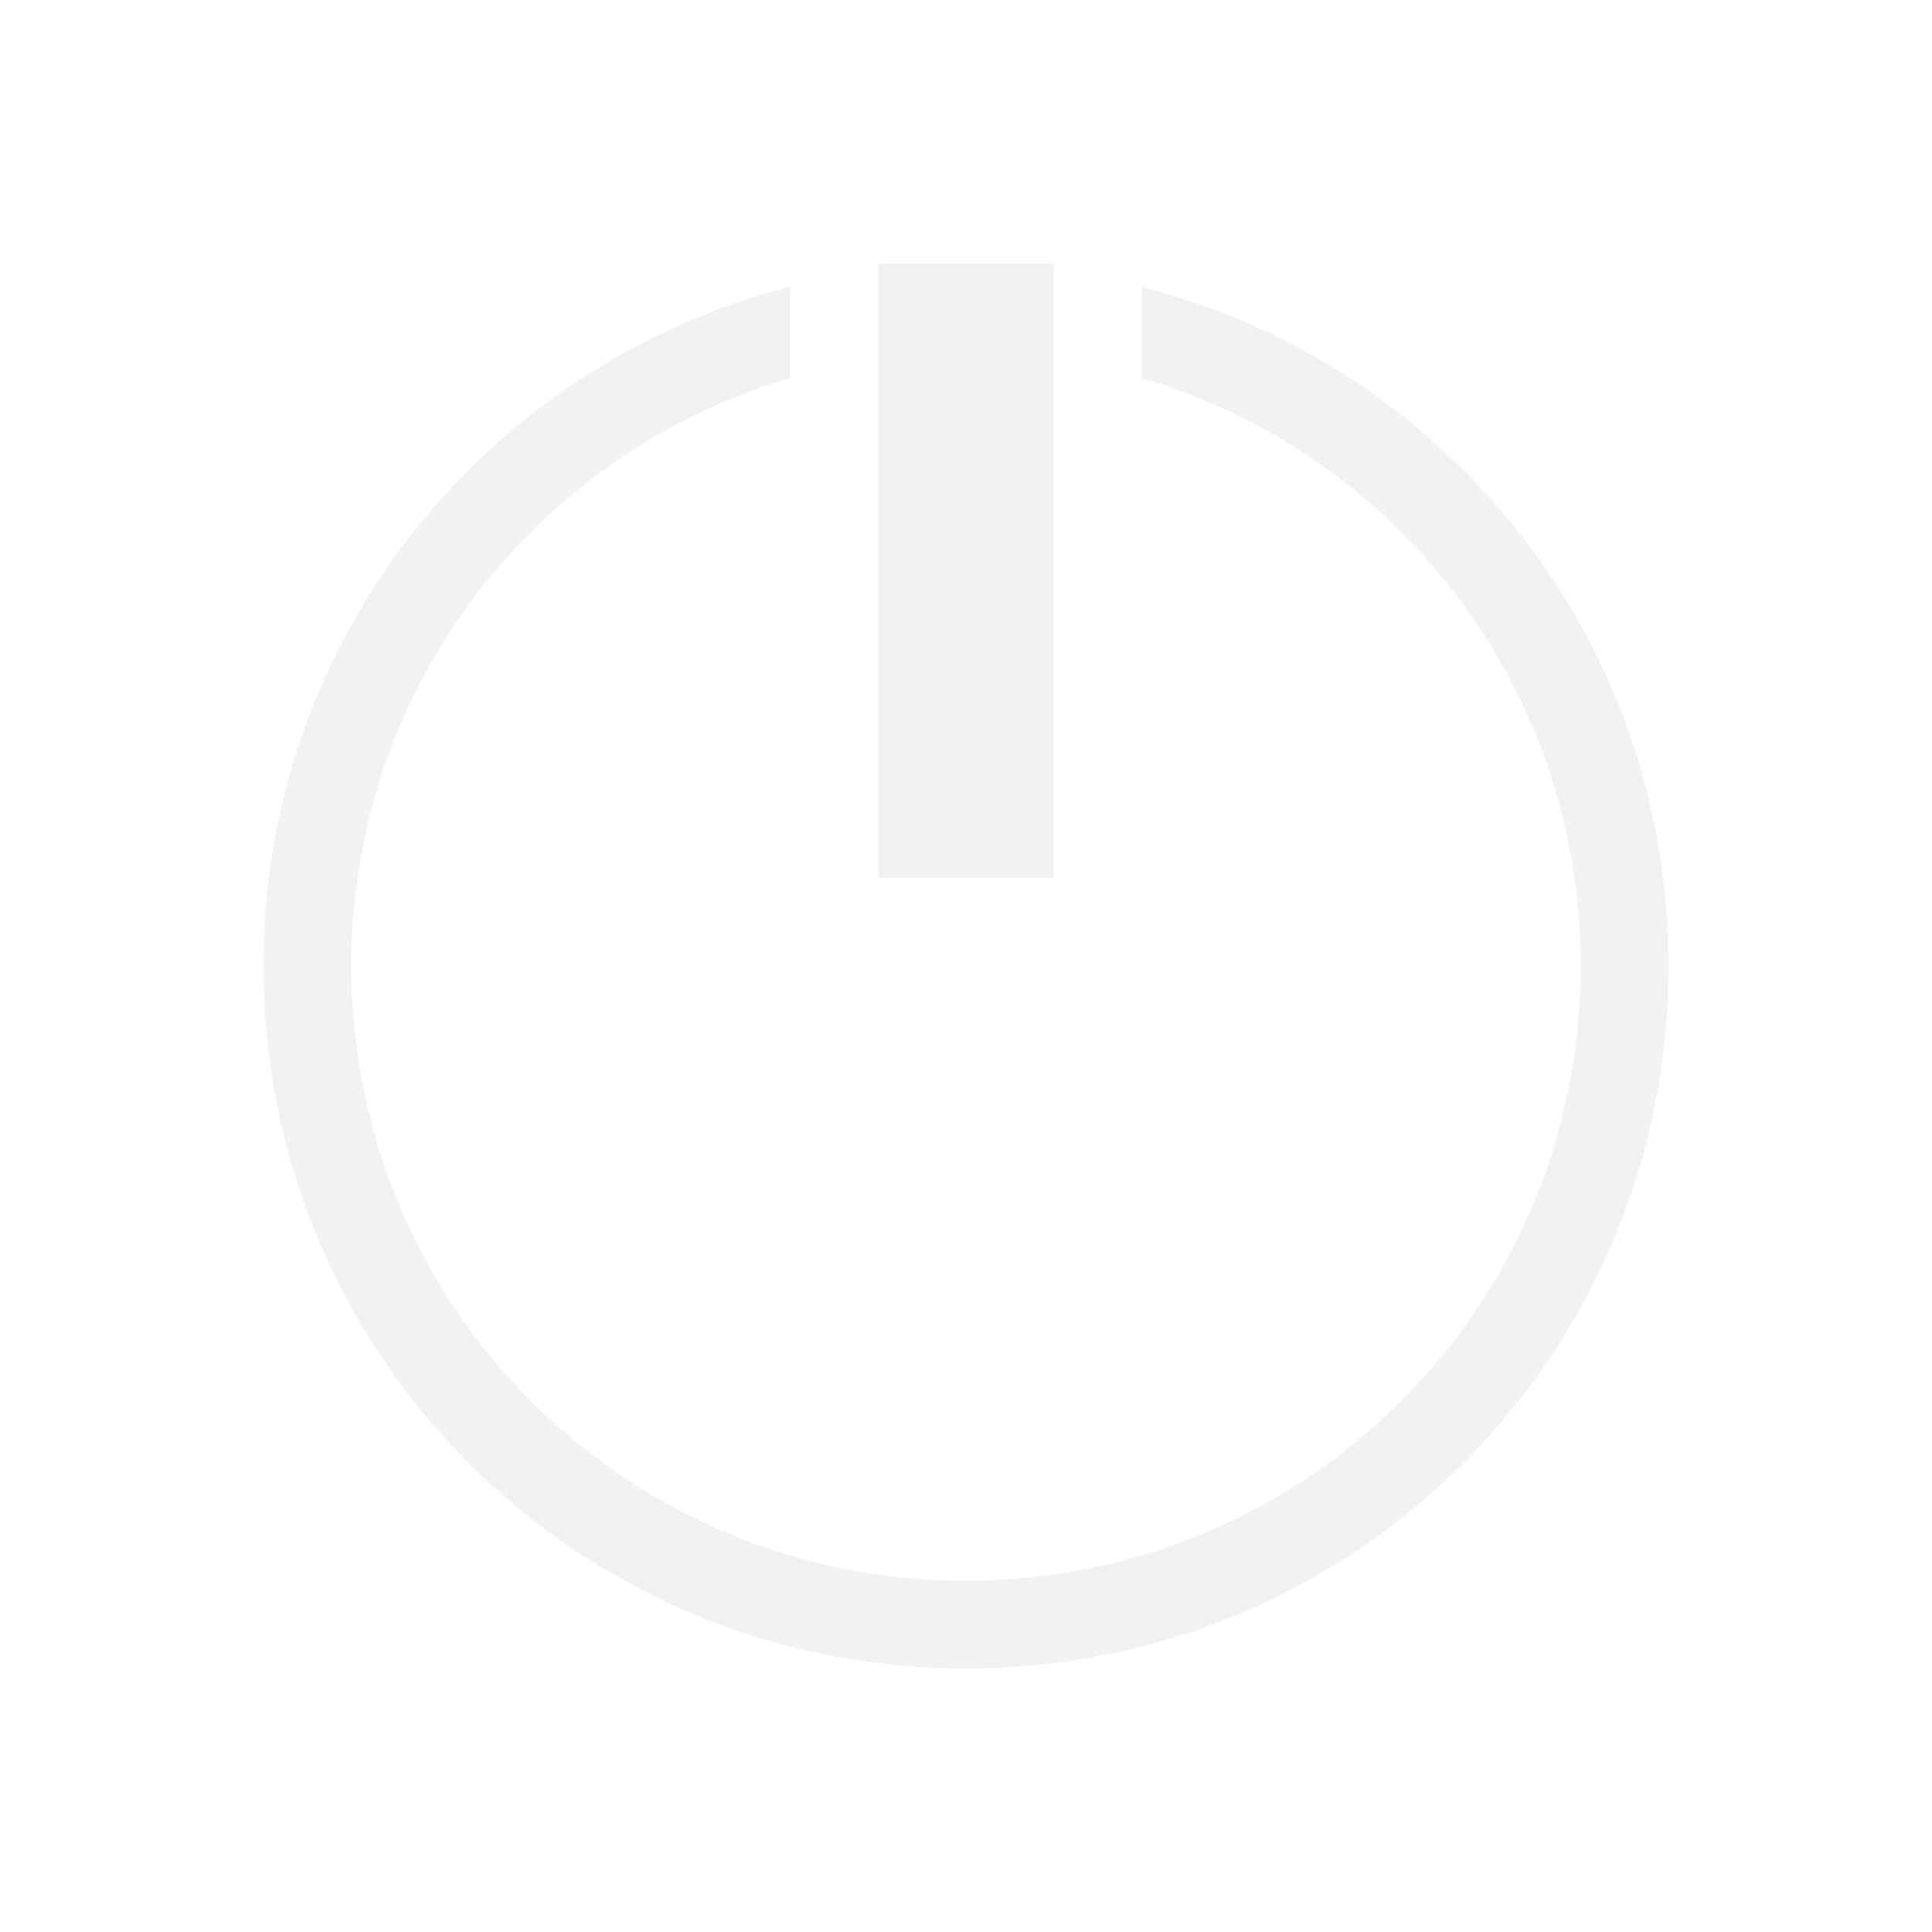
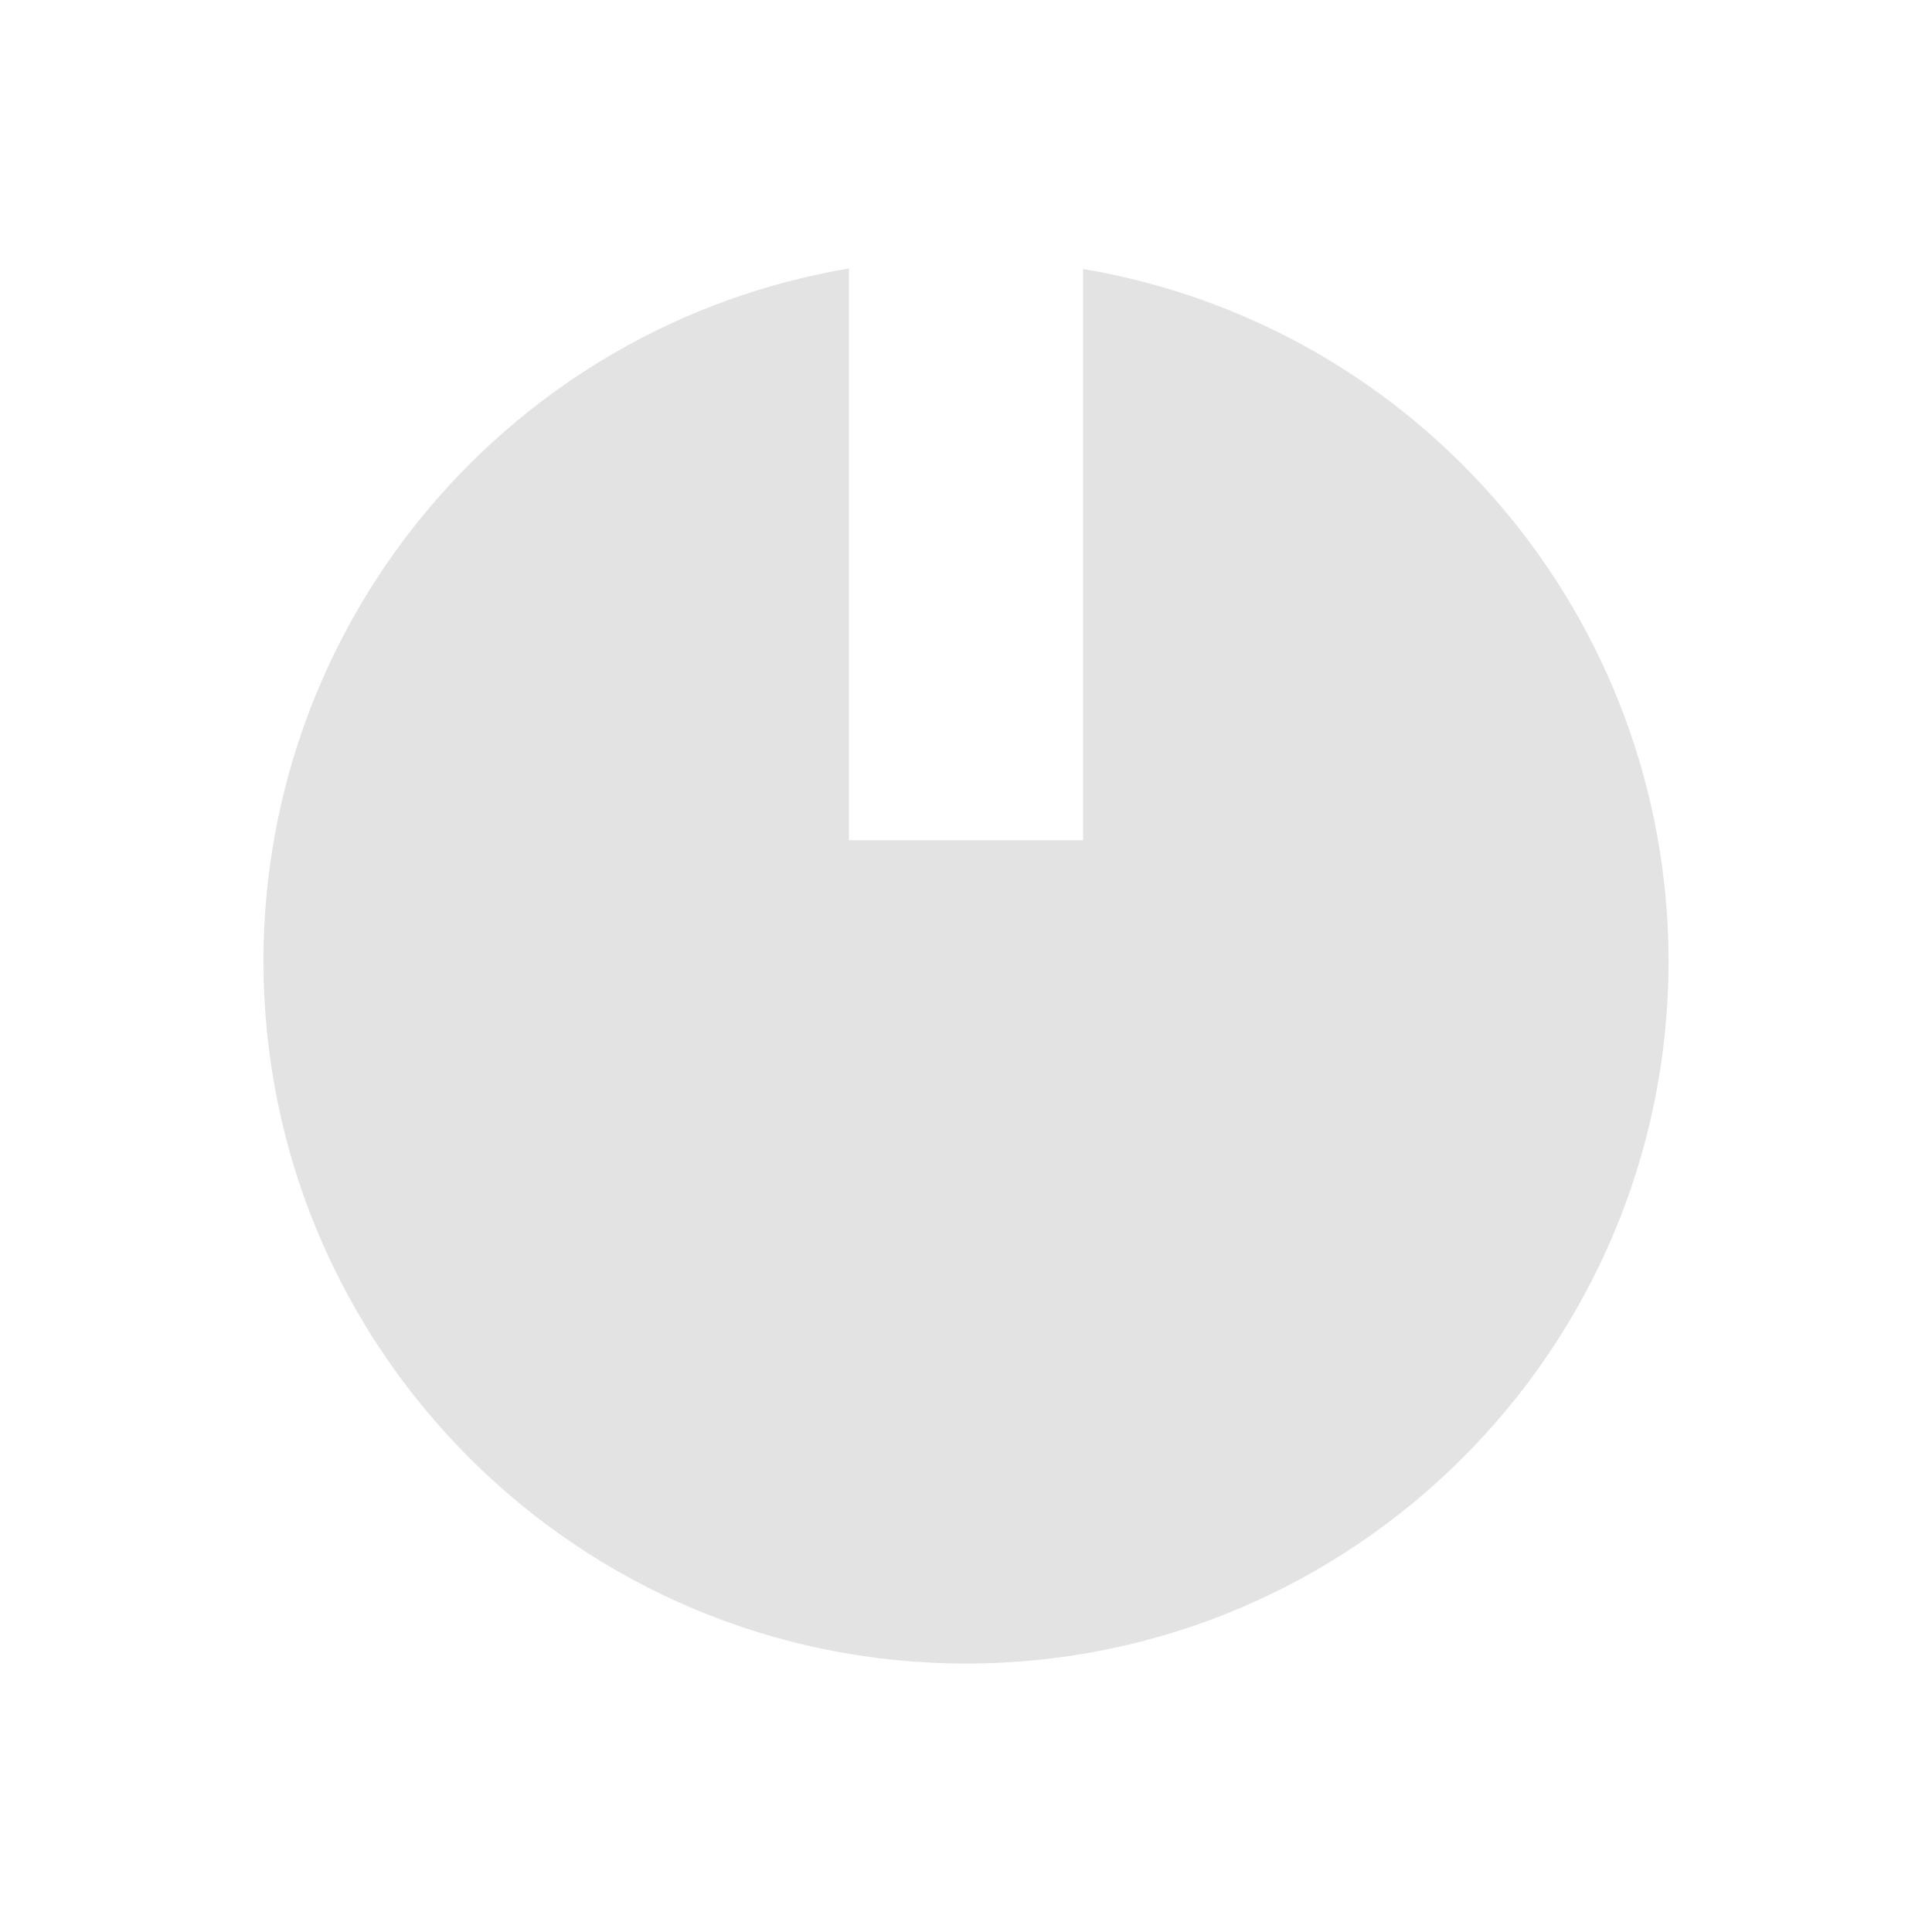
- <svg xmlns="http://www.w3.org/2000/svg" viewBox="0 0 22 22">
-   <defs id="defs3051">
-     <style type="text/css" id="current-color-scheme">
-       .ColorScheme-Text {
-         color:#f2f2f2;
-       }
-       </style>
-   </defs>
-   <path style="fill:currentColor;fill-opacity:1;stroke:none" d="M 10 3 L 10 10 L 12 10 L 12 3 L 10 3 z M 9 3.266 C 5.544 4.15 3 7.261 3 11 C 3 15.432 6.568 19 11 19 C 15.432 19 19 15.432 19 11 C 19 7.261 16.456 4.15 13 3.266 L 13 4.303 C 15.895 5.16 18 7.82 18 11 C 18 14.878 14.878 18 11 18 C 7.122 18 4 14.878 4 11 C 4 7.82 6.105 5.16 9 4.303 L 9 3.266 z " class="ColorScheme-Text" />
+ <svg xmlns="http://www.w3.org/2000/svg" width="22" height="22" viewBox="0 0 22 22" version="1.1" id="main">
+   <defs id="ol-defs" />
+   <g id="g839" style="stroke:none">
+     <path style="fill:none;stroke:none;stroke-width:1" d="M 0,0 H 22 V 22 H 0 Z" id="boundary" />
+     <path style="opacity:0.6;fill:#d0d0d0;fill-rule:evenodd;stroke:none;stroke-width:1.233" d="M 9.667,3.057 C 5.819,3.708 3.001,7.04 3,10.943 c 0,4.418 3.582,8 8,8 4.418,0 8,-3.582 8,-8 C 18.996,7.042 16.18,3.713 12.333,3.063 V 9.568 H 9.667 Z" id="path811" />
+   </g>
</svg>
